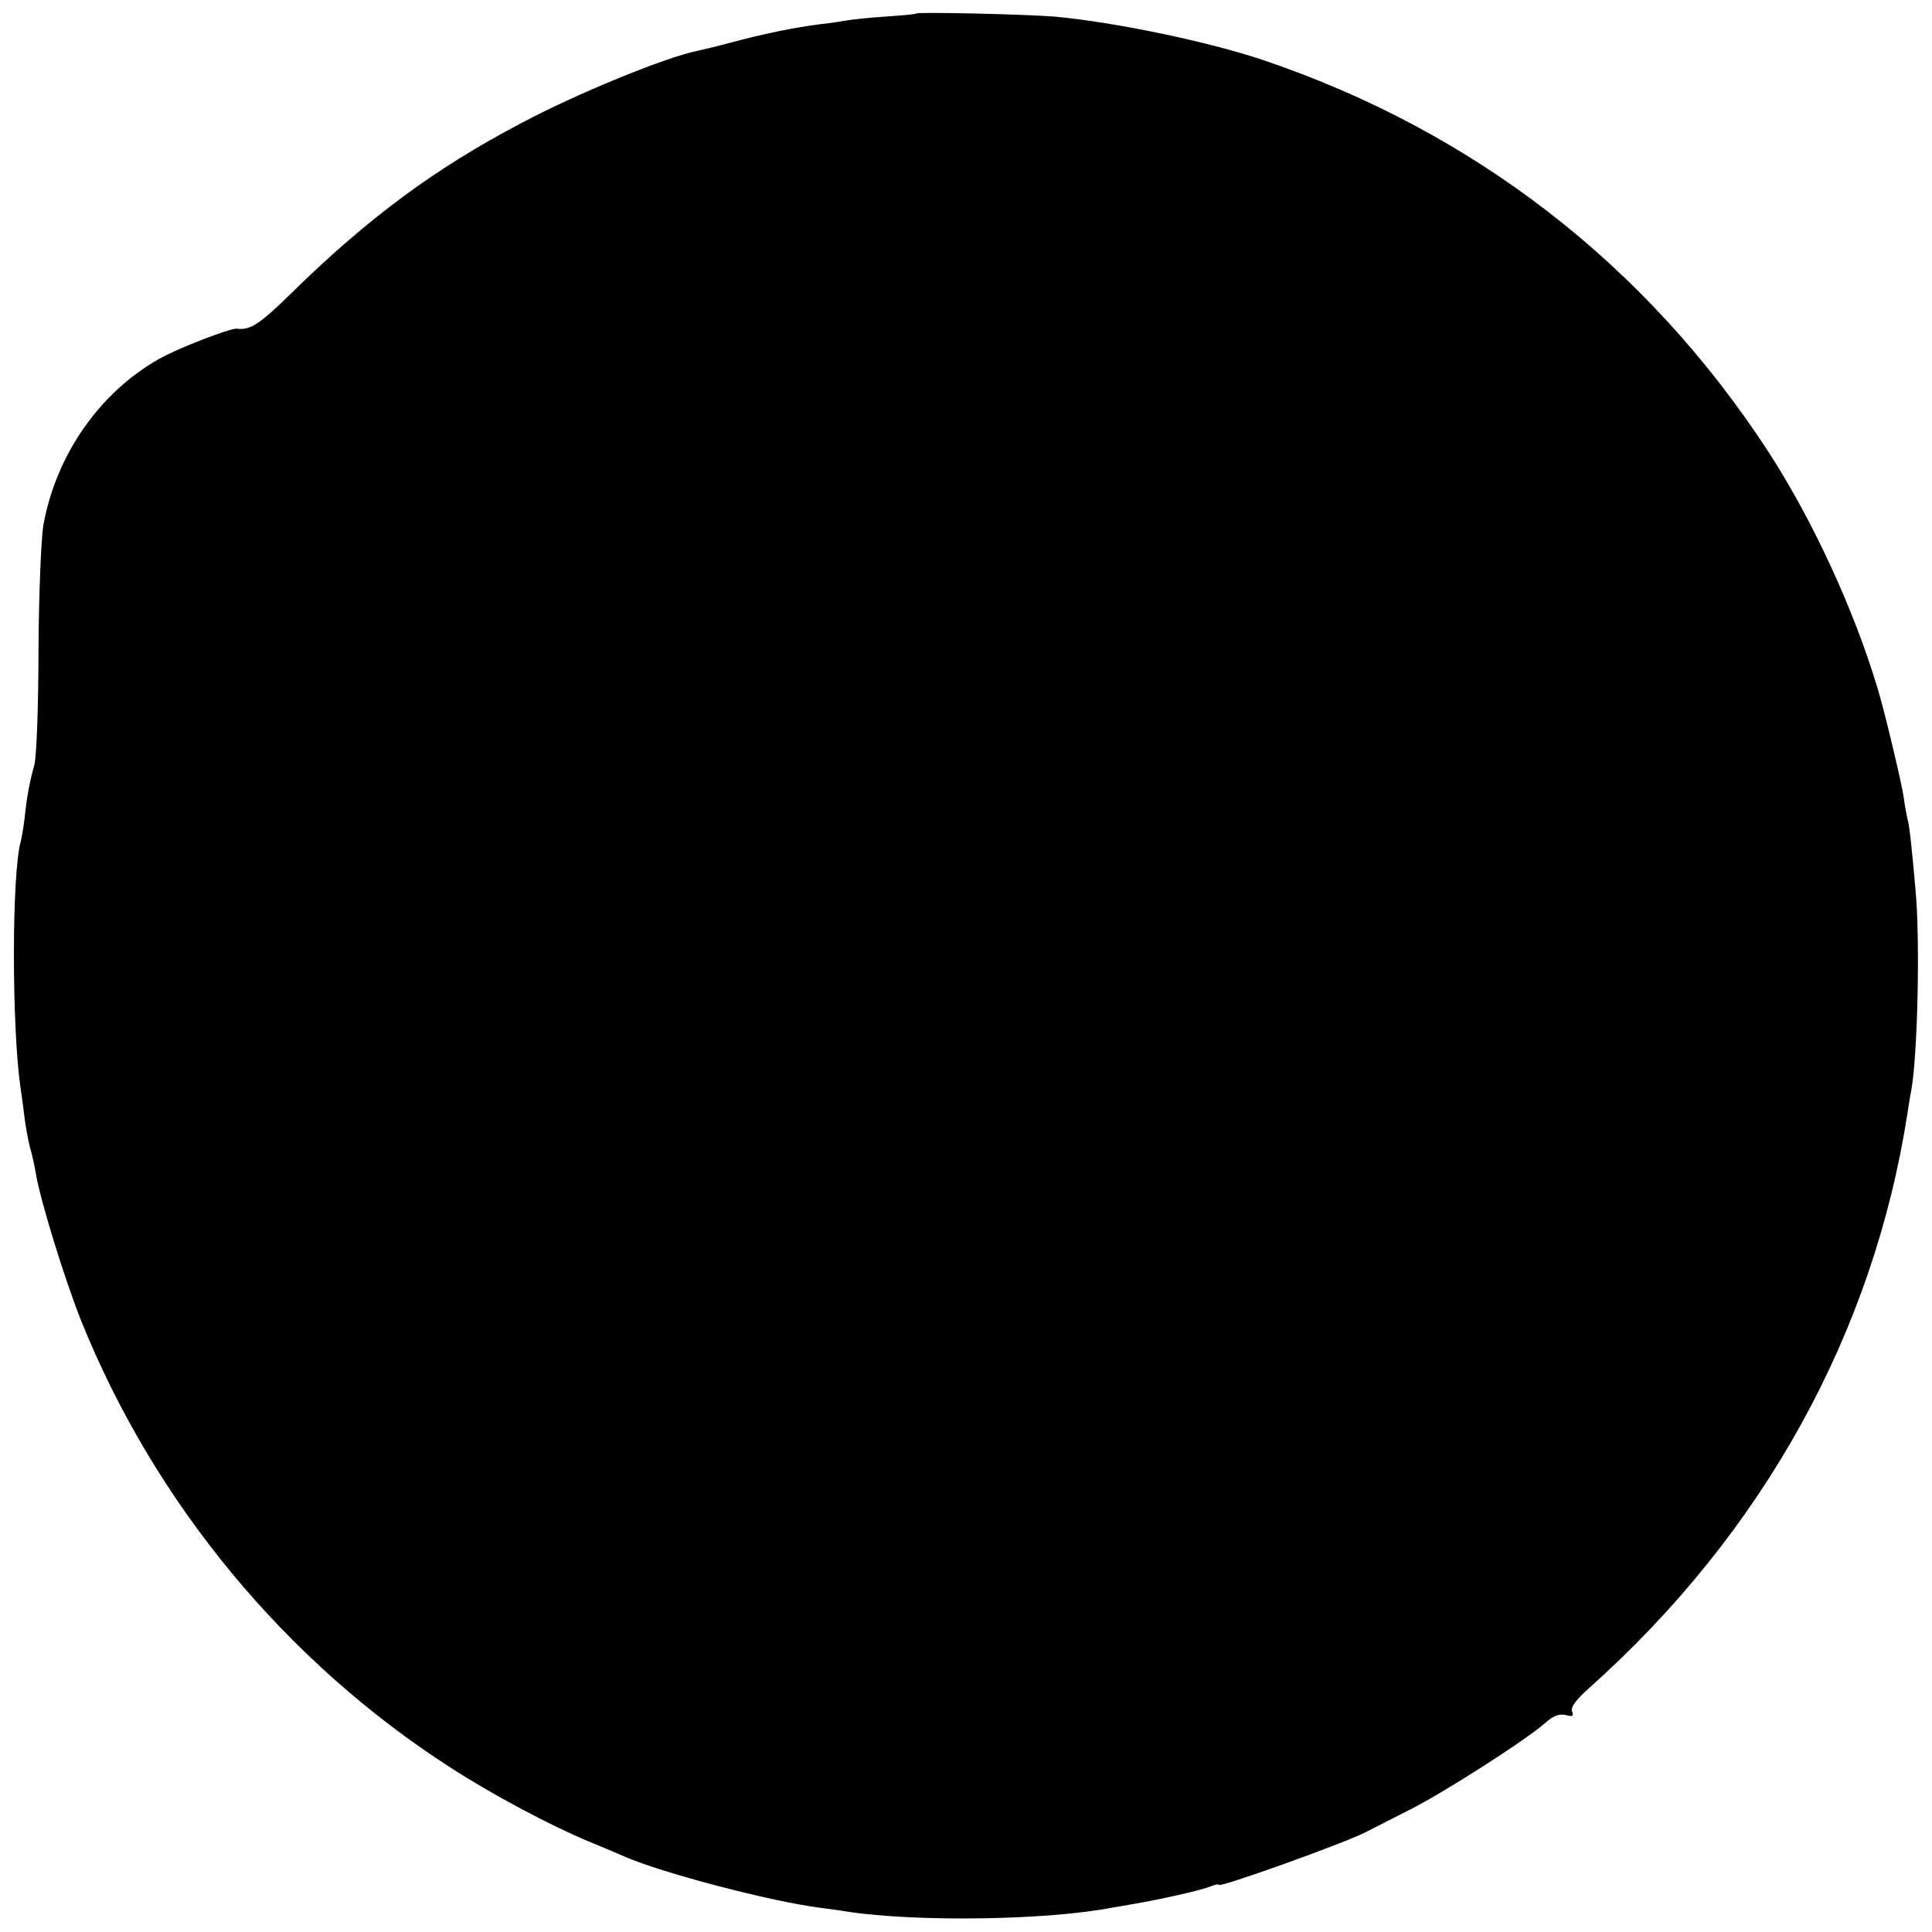
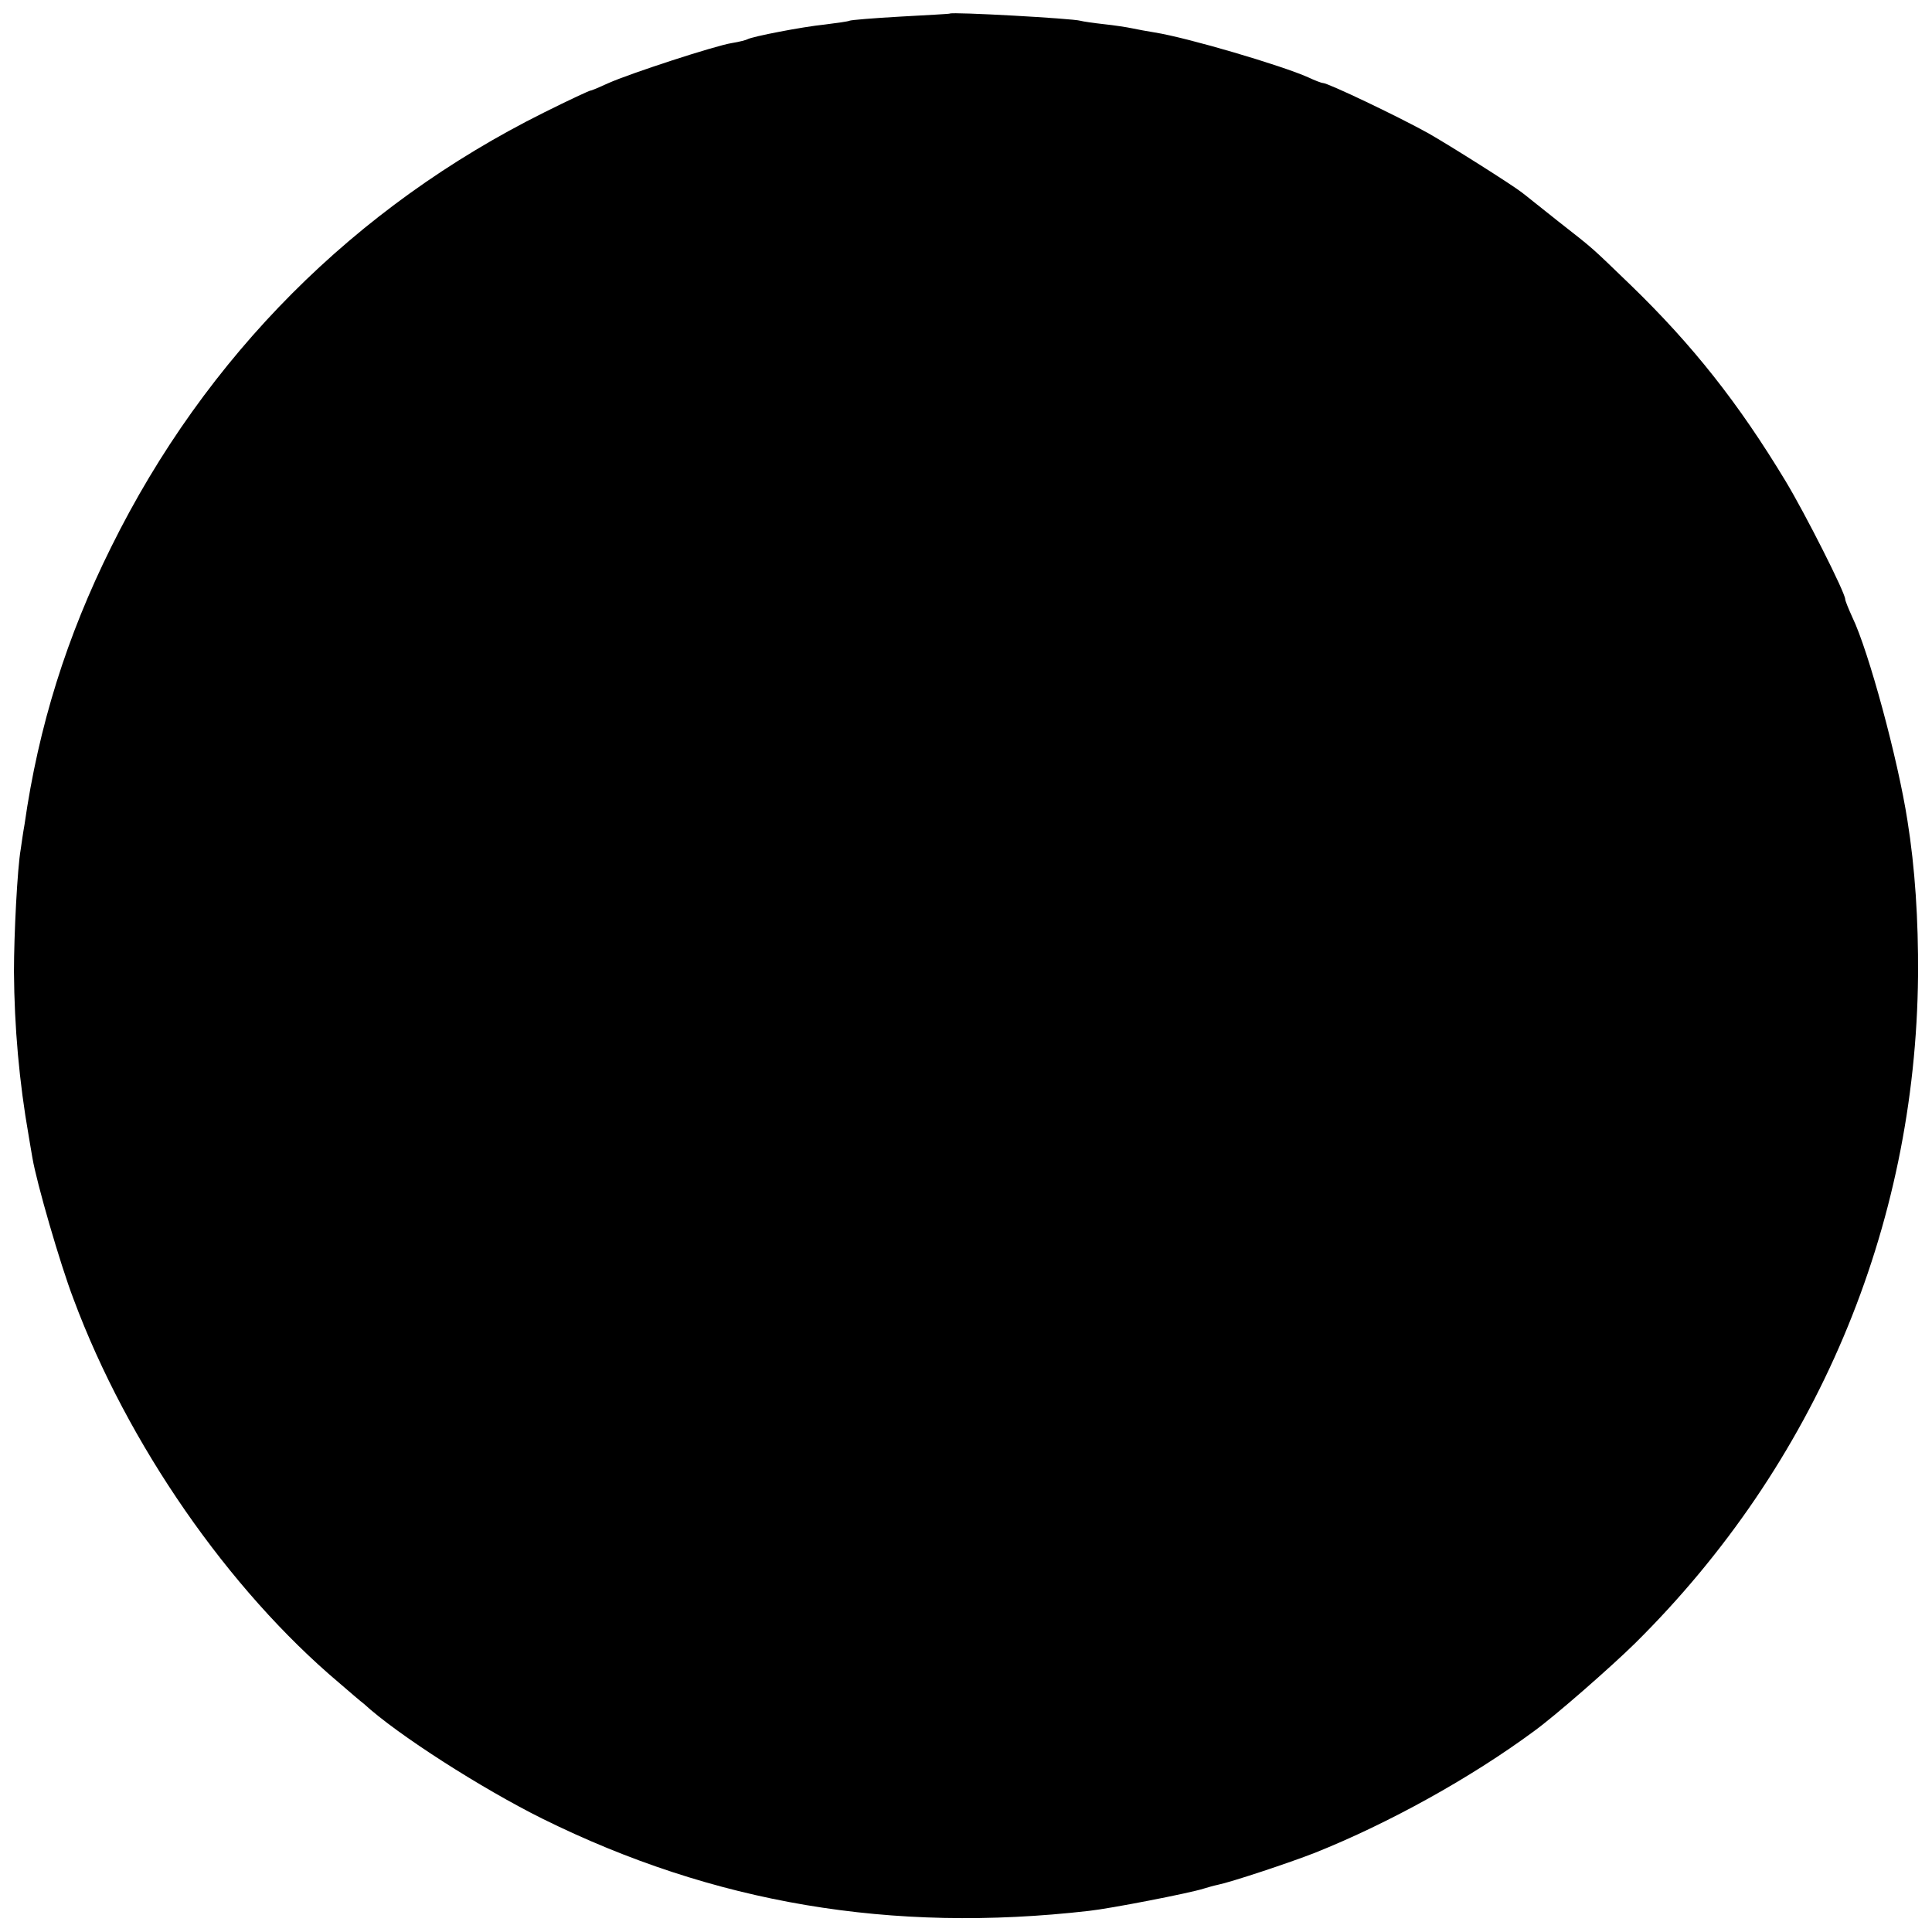
<svg xmlns="http://www.w3.org/2000/svg" version="1.0" width="512pt" height="512pt" viewBox="0 0 512 512" preserveAspectRatio="xMidYMid meet">
  <g transform="translate(0,512) scale(0.1,-0.1)" fill="#000000" stroke="none">
-     <path d="M2427 5084 c-1 -2 -38 -5 -82 -8 -44 -3 -89 -8 -100 -10 -11 -2 -42 -7 -70 -10 -71 -9 -149 -25 -235 -48 -41 -11 -83 -21 -93 -23 -84 -17 -321 -114 -467 -192 -228 -120 -405 -251 -608 -450 -83 -82 -110 -99 -144 -94 -17 2 -157 -52 -206 -80 -158 -89 -273 -254 -307 -440 -6 -38 -12 -176 -13 -331 0 -146 -5 -283 -11 -305 -13 -47 -20 -85 -26 -143 -3 -25 -8 -52 -10 -60 -24 -84 -24 -488 -1 -650 2 -14 7 -47 10 -74 3 -26 10 -65 15 -85 6 -20 13 -52 16 -71 12 -72 76 -279 120 -390 194 -482 541 -903 980 -1185 108 -70 264 -153 365 -195 41 -17 84 -35 95 -40 97 -43 391 -120 520 -136 22 -3 54 -7 70 -10 185 -28 531 -23 705 11 14 2 40 7 58 10 65 11 168 34 195 44 15 6 27 9 27 6 0 -9 337 112 390 140 14 7 63 32 110 56 88 43 313 187 365 233 21 19 37 25 54 21 19 -5 22 -3 17 10 -4 11 11 31 47 63 460 411 752 940 842 1522 3 19 7 46 10 60 17 93 24 402 11 535 -10 115 -16 168 -21 185 -2 8 -7 34 -10 57 -4 32 -53 238 -69 288 -63 211 -174 450 -291 630 -322 493 -779 847 -1338 1036 -146 49 -391 100 -552 115 -74 6 -363 13 -368 8z" />
+     <path d="M2517 5084 c-1 -1 -60 -4 -131 -8 -71 -4 -132 -9 -135 -11 -4 -2 -33 -6 -65 -10 -60 -6 -193 -32 -205 -39 -3 -2 -22 -7 -41 -10 -45 -7 -271 -81 -327 -106 -24 -11 -45 -20 -48 -20 -3 0 -59 -26 -123 -58 -502 -250 -897 -646 -1147 -1151 -118 -237 -193 -476 -230 -736 -4 -22 -8 -51 -10 -65 -9 -50 -18 -227 -18 -325 1 -147 14 -293 39 -435 2 -14 7 -40 10 -59 11 -65 73 -280 109 -374 143 -384 410 -769 704 -1017 29 -25 58 -50 65 -55 89 -82 313 -225 474 -305 453 -224 924 -304 1448 -244 56 6 267 47 304 59 10 3 27 8 37 10 35 7 189 58 258 85 195 78 412 198 580 322 58 42 206 172 268 233 479 474 744 1101 750 1770 1 148 -8 285 -28 410 -25 162 -103 450 -146 539 -10 22 -19 44 -19 48 0 17 -105 225 -158 313 -125 207 -246 360 -410 519 -109 105 -95 93 -192 169 -47 37 -90 72 -97 77 -24 19 -190 124 -248 157 -83 46 -266 133 -279 133 -4 0 -22 7 -39 15 -69 31 -319 105 -407 119 -19 3 -46 8 -60 11 -14 3 -47 8 -75 11 -27 3 -55 7 -62 9 -19 6 -340 24 -346 19z" />
  </g>
</svg>
